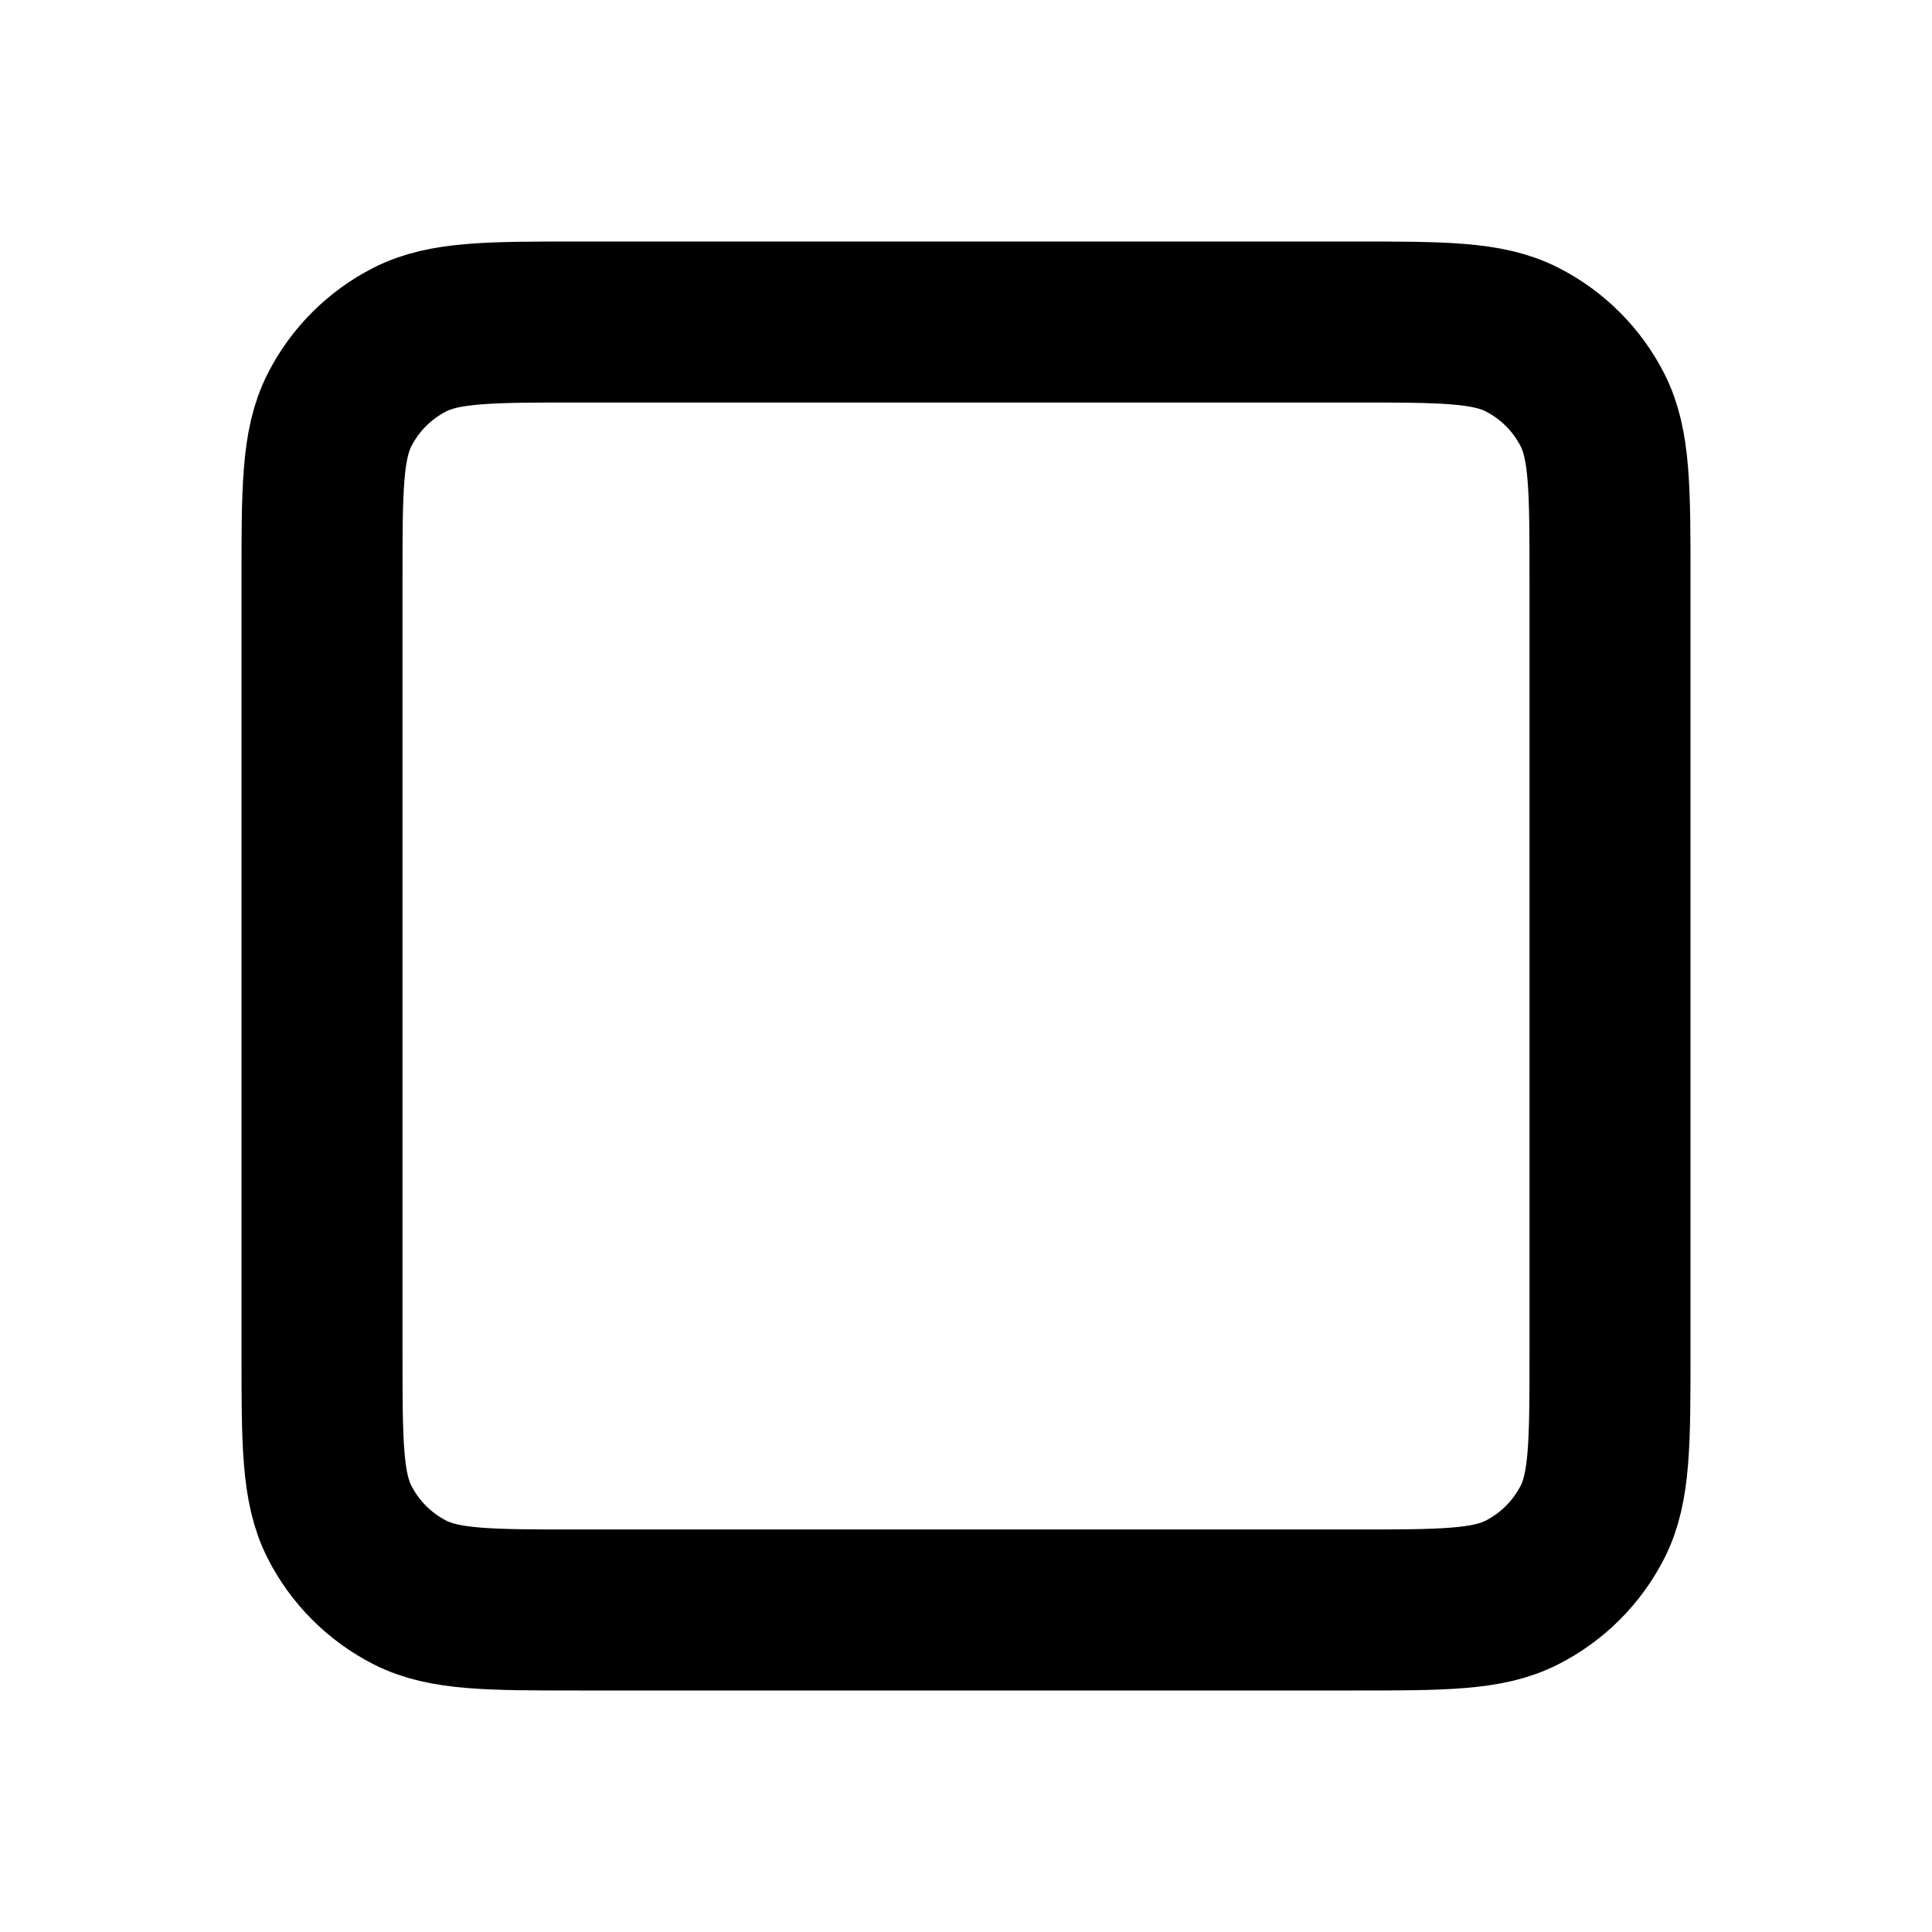
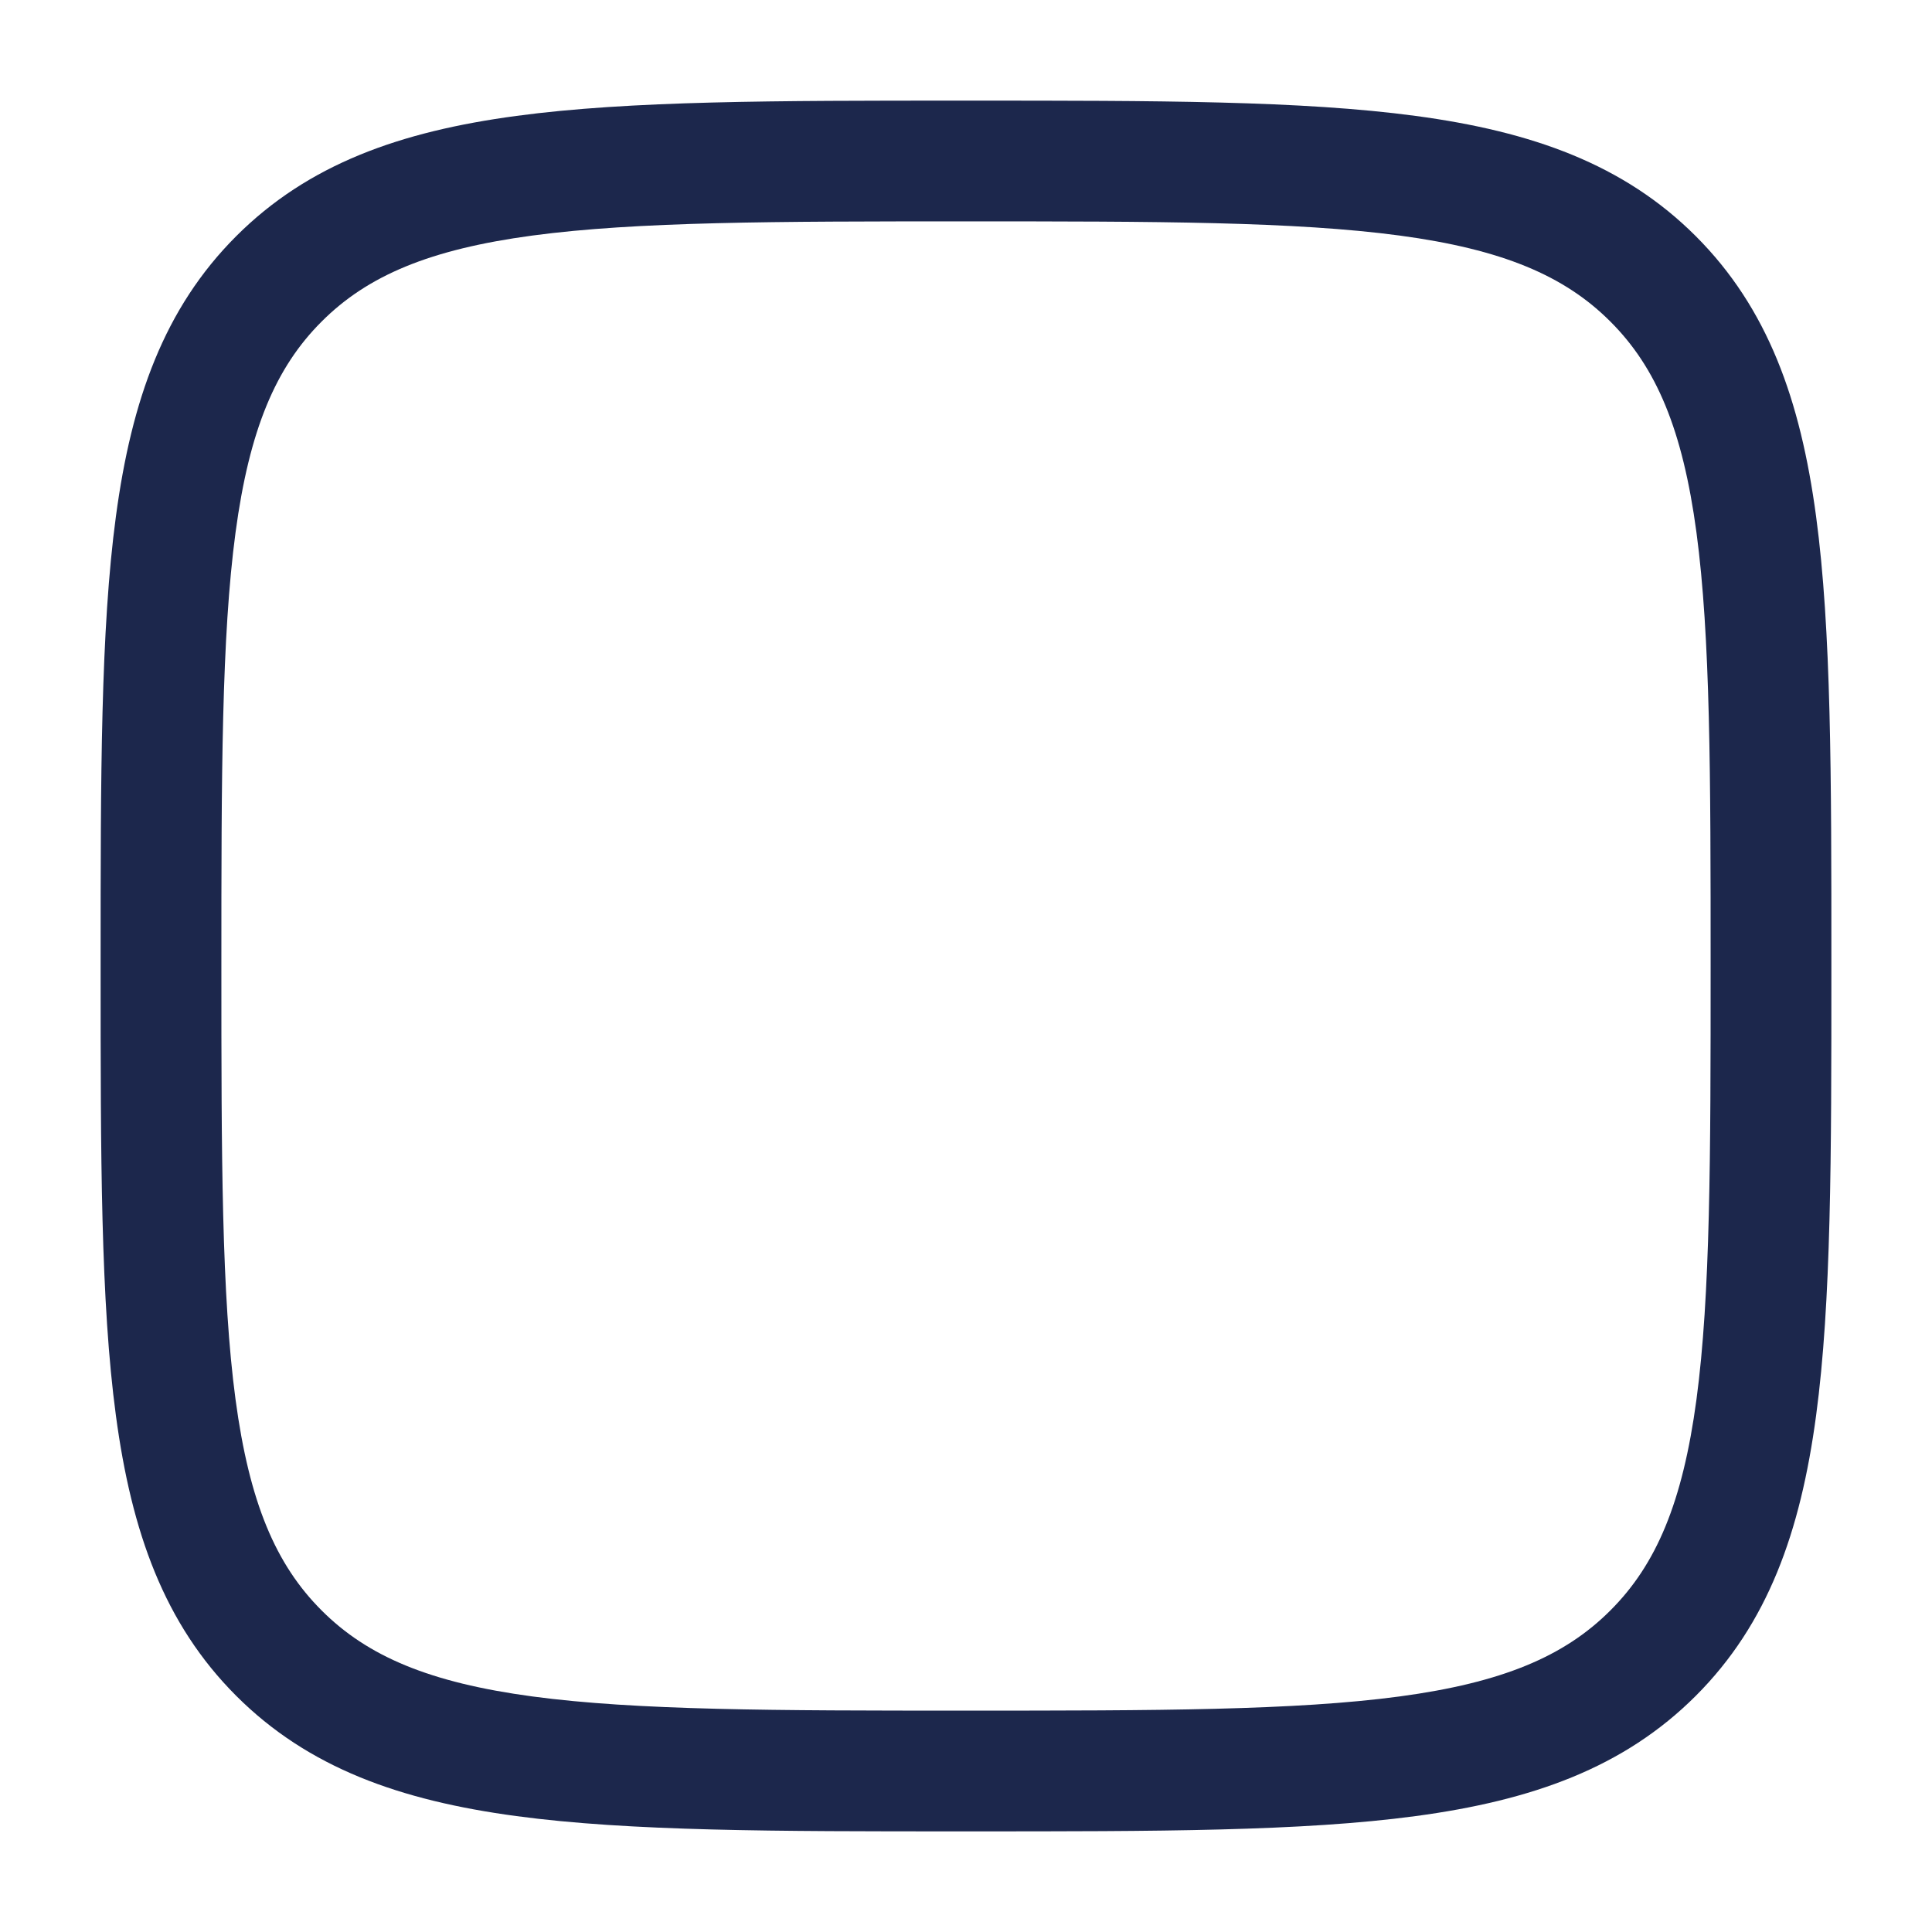
- <svg xmlns="http://www.w3.org/2000/svg" width="800px" height="800px" viewBox="0 0 24 24" fill="none">
-   <g id="Interface / Checkbox_Unchecked">
-     <path id="Vector" d="M4 7.2V16.8C4 17.92 4 18.48 4.218 18.908C4.41 19.284 4.715 19.59 5.092 19.782C5.519 20 6.079 20 7.197 20H16.803C17.921 20 18.48 20 18.907 19.782C19.284 19.59 19.59 19.284 19.782 18.908C20 18.48 20 17.922 20 16.804V7.197C20 6.079 20 5.519 19.782 5.092C19.59 4.715 19.284 4.41 18.907 4.218C18.48 4 17.92 4 16.8 4H7.2C6.08 4 5.52 4 5.092 4.218C4.715 4.41 4.41 4.715 4.218 5.092C4 5.52 4 6.08 4 7.2Z" stroke="#000000" stroke-width="2" stroke-linecap="round" stroke-linejoin="round" />
+ <svg xmlns="http://www.w3.org/2000/svg" viewBox="0 0 24 24" fill="none">
+   <g id="SVGRepo_bgCarrier" stroke-width="0" />
+   <g id="SVGRepo_tracerCarrier" stroke-linecap="round" stroke-linejoin="round" />
+   <g id="SVGRepo_iconCarrier">
+     <path fill-rule="evenodd" clip-rule="evenodd" d="M12.057 1.25H11.943C9.634 1.25 7.825 1.25 6.414 1.44C4.969 1.634 3.829 2.039 2.934 2.934C2.039 3.829 1.634 4.969 1.44 6.414C1.25 7.825 1.25 9.634 1.25 11.943V12.057C1.25 14.366 1.25 16.175 1.44 17.586C1.634 19.031 2.039 20.171 2.934 21.066C3.829 21.961 4.969 22.366 6.414 22.56C7.825 22.75 9.634 22.75 11.943 22.75H12.057C14.366 22.75 16.175 22.75 17.586 22.56C19.031 22.366 20.171 21.961 21.066 21.066C21.961 20.171 22.366 19.031 22.56 17.586C22.75 16.175 22.75 14.366 22.75 12.057V11.943C22.75 9.634 22.75 7.825 22.56 6.414C22.366 4.969 21.961 3.829 21.066 2.934C20.171 2.039 19.031 1.634 17.586 1.44C16.175 1.25 14.366 1.25 12.057 1.25ZM3.995 3.995C4.564 3.425 5.335 3.098 6.614 2.926C7.914 2.752 9.622 2.75 12 2.75C14.378 2.75 16.086 2.752 17.386 2.926C18.665 3.098 19.436 3.425 20.005 3.995C20.575 4.564 20.902 5.335 21.074 6.614C21.248 7.914 21.25 9.622 21.25 12C21.25 14.378 21.248 16.086 21.074 17.386C20.902 18.665 20.575 19.436 20.005 20.005C19.436 20.575 18.665 20.902 17.386 21.074C16.086 21.248 14.378 21.25 12 21.25C9.622 21.25 7.914 21.248 6.614 21.074C5.335 20.902 4.564 20.575 3.995 20.005C3.425 19.436 3.098 18.665 2.926 17.386C2.752 16.086 2.75 14.378 2.75 12C2.75 9.622 2.752 7.914 2.926 6.614C3.098 5.335 3.425 4.564 3.995 3.995Z" fill="#1C274C" />
  </g>
</svg>
